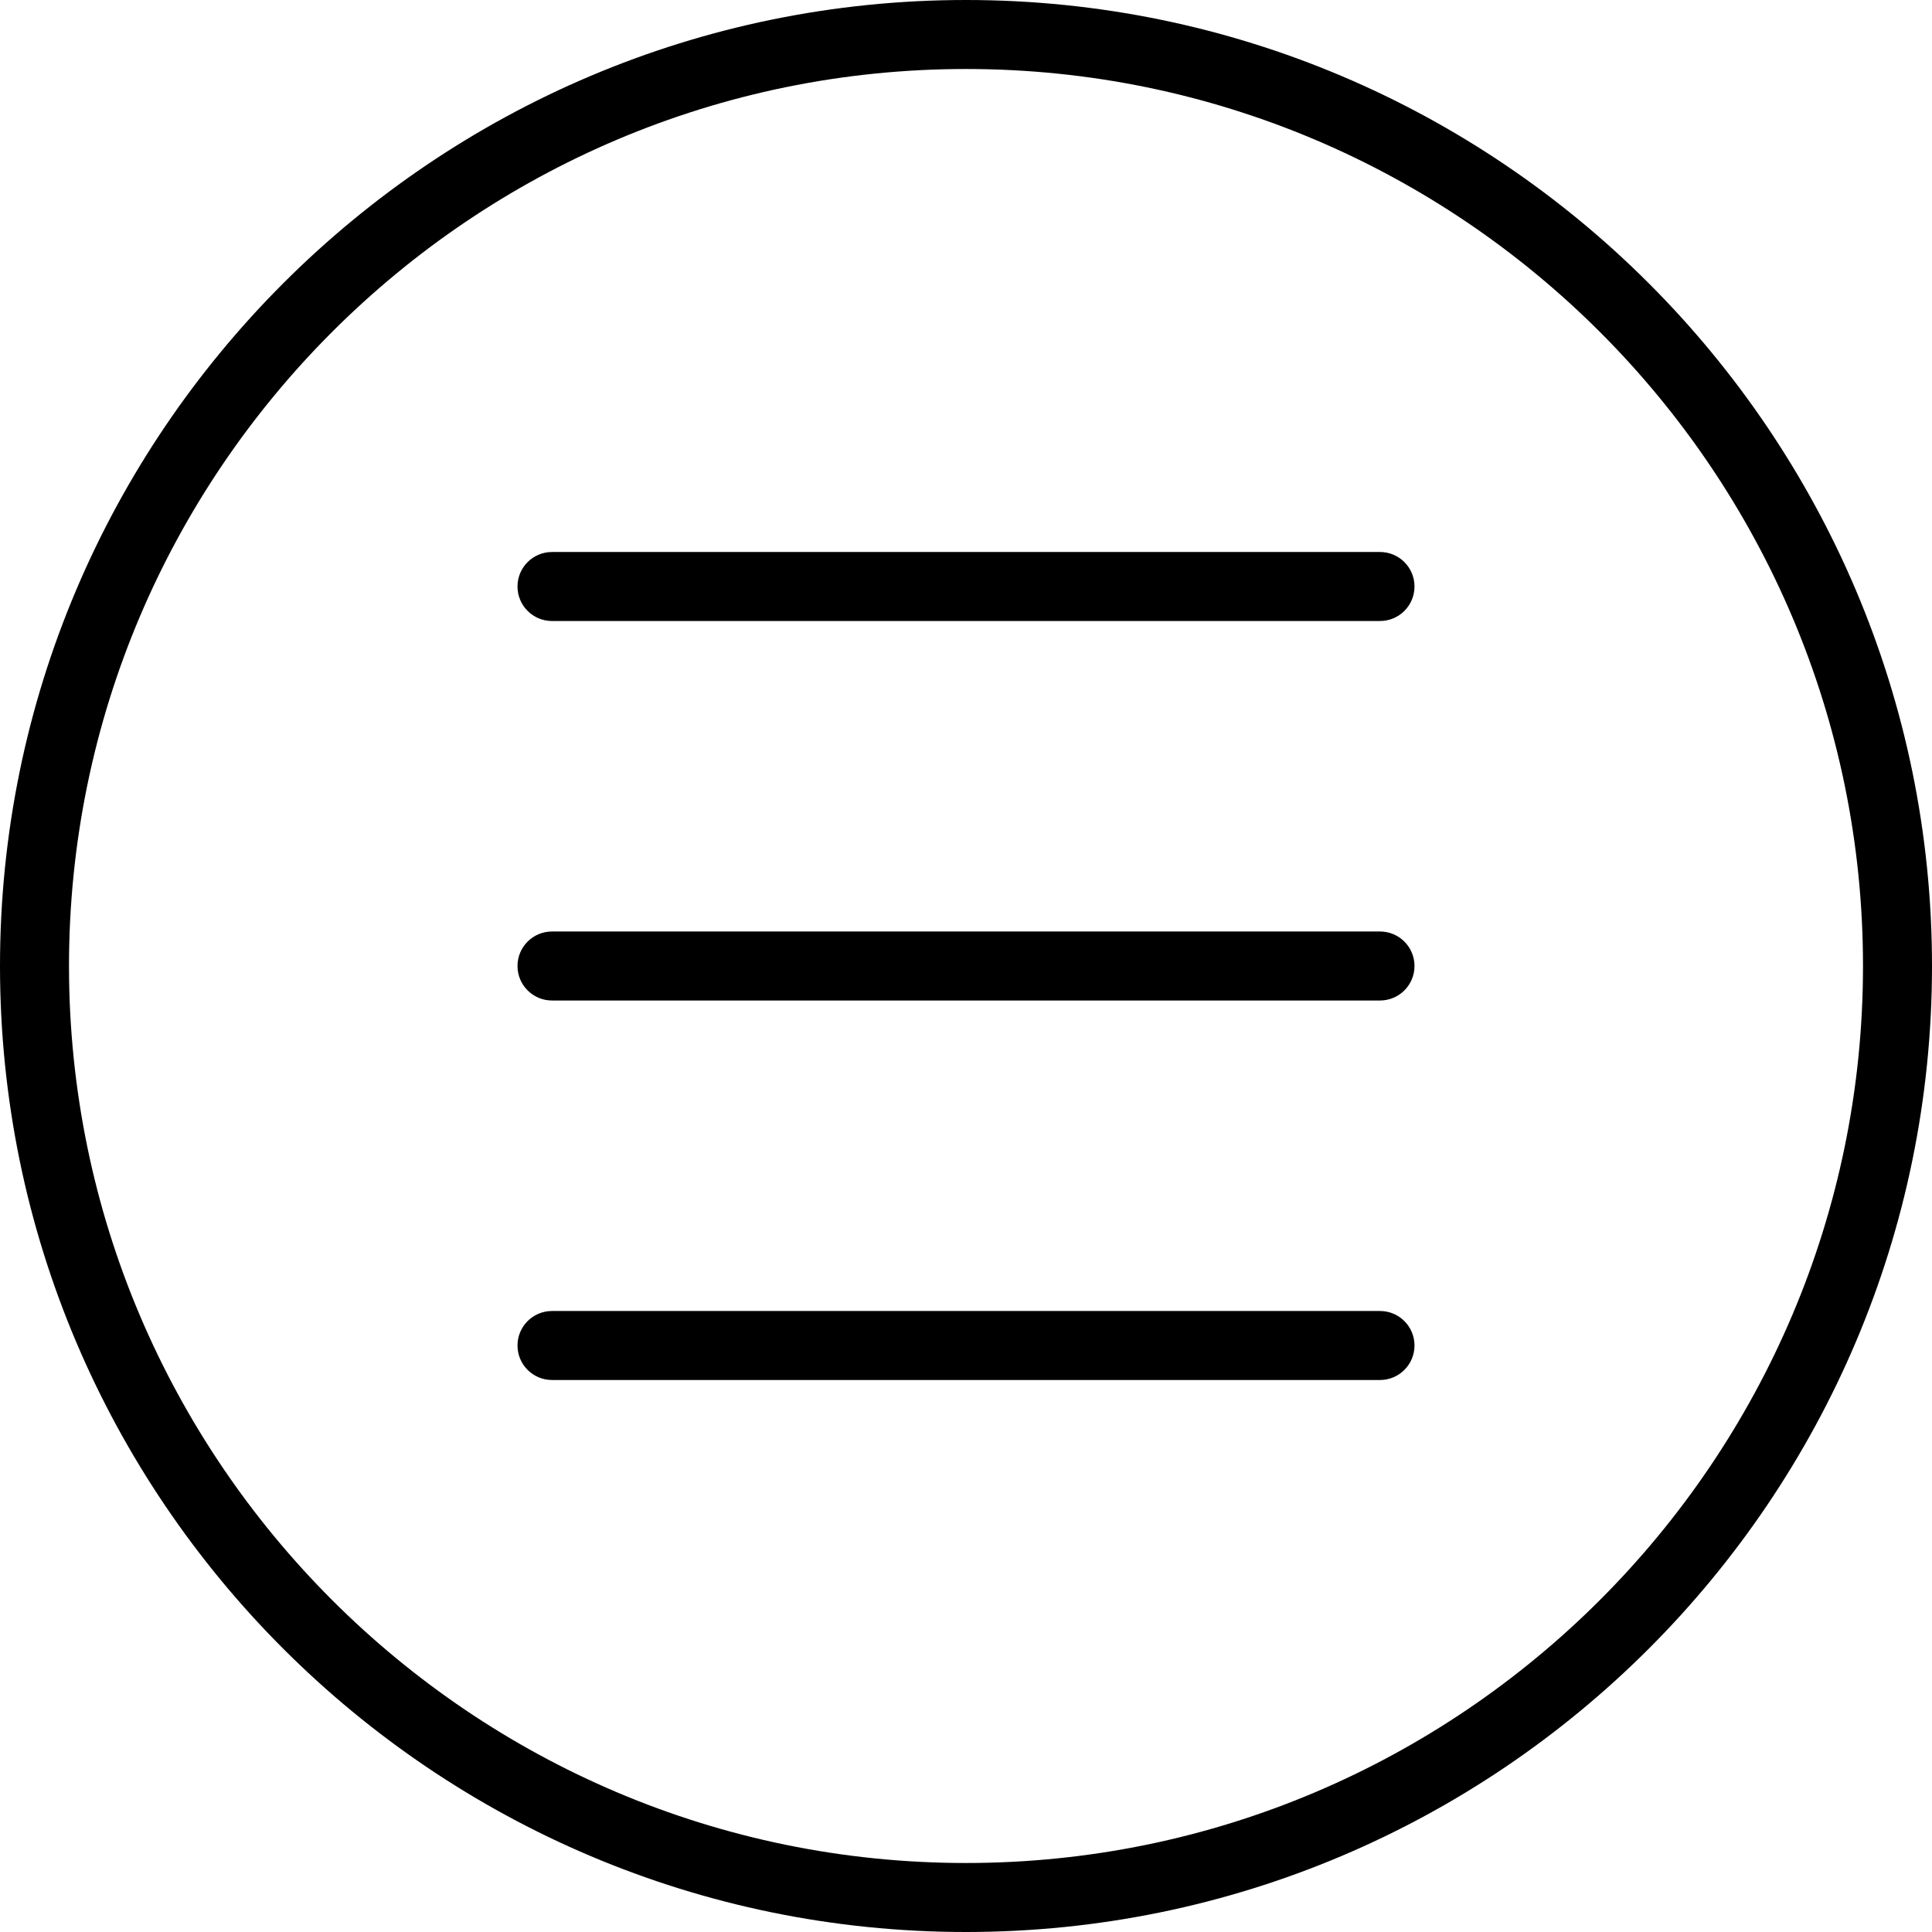
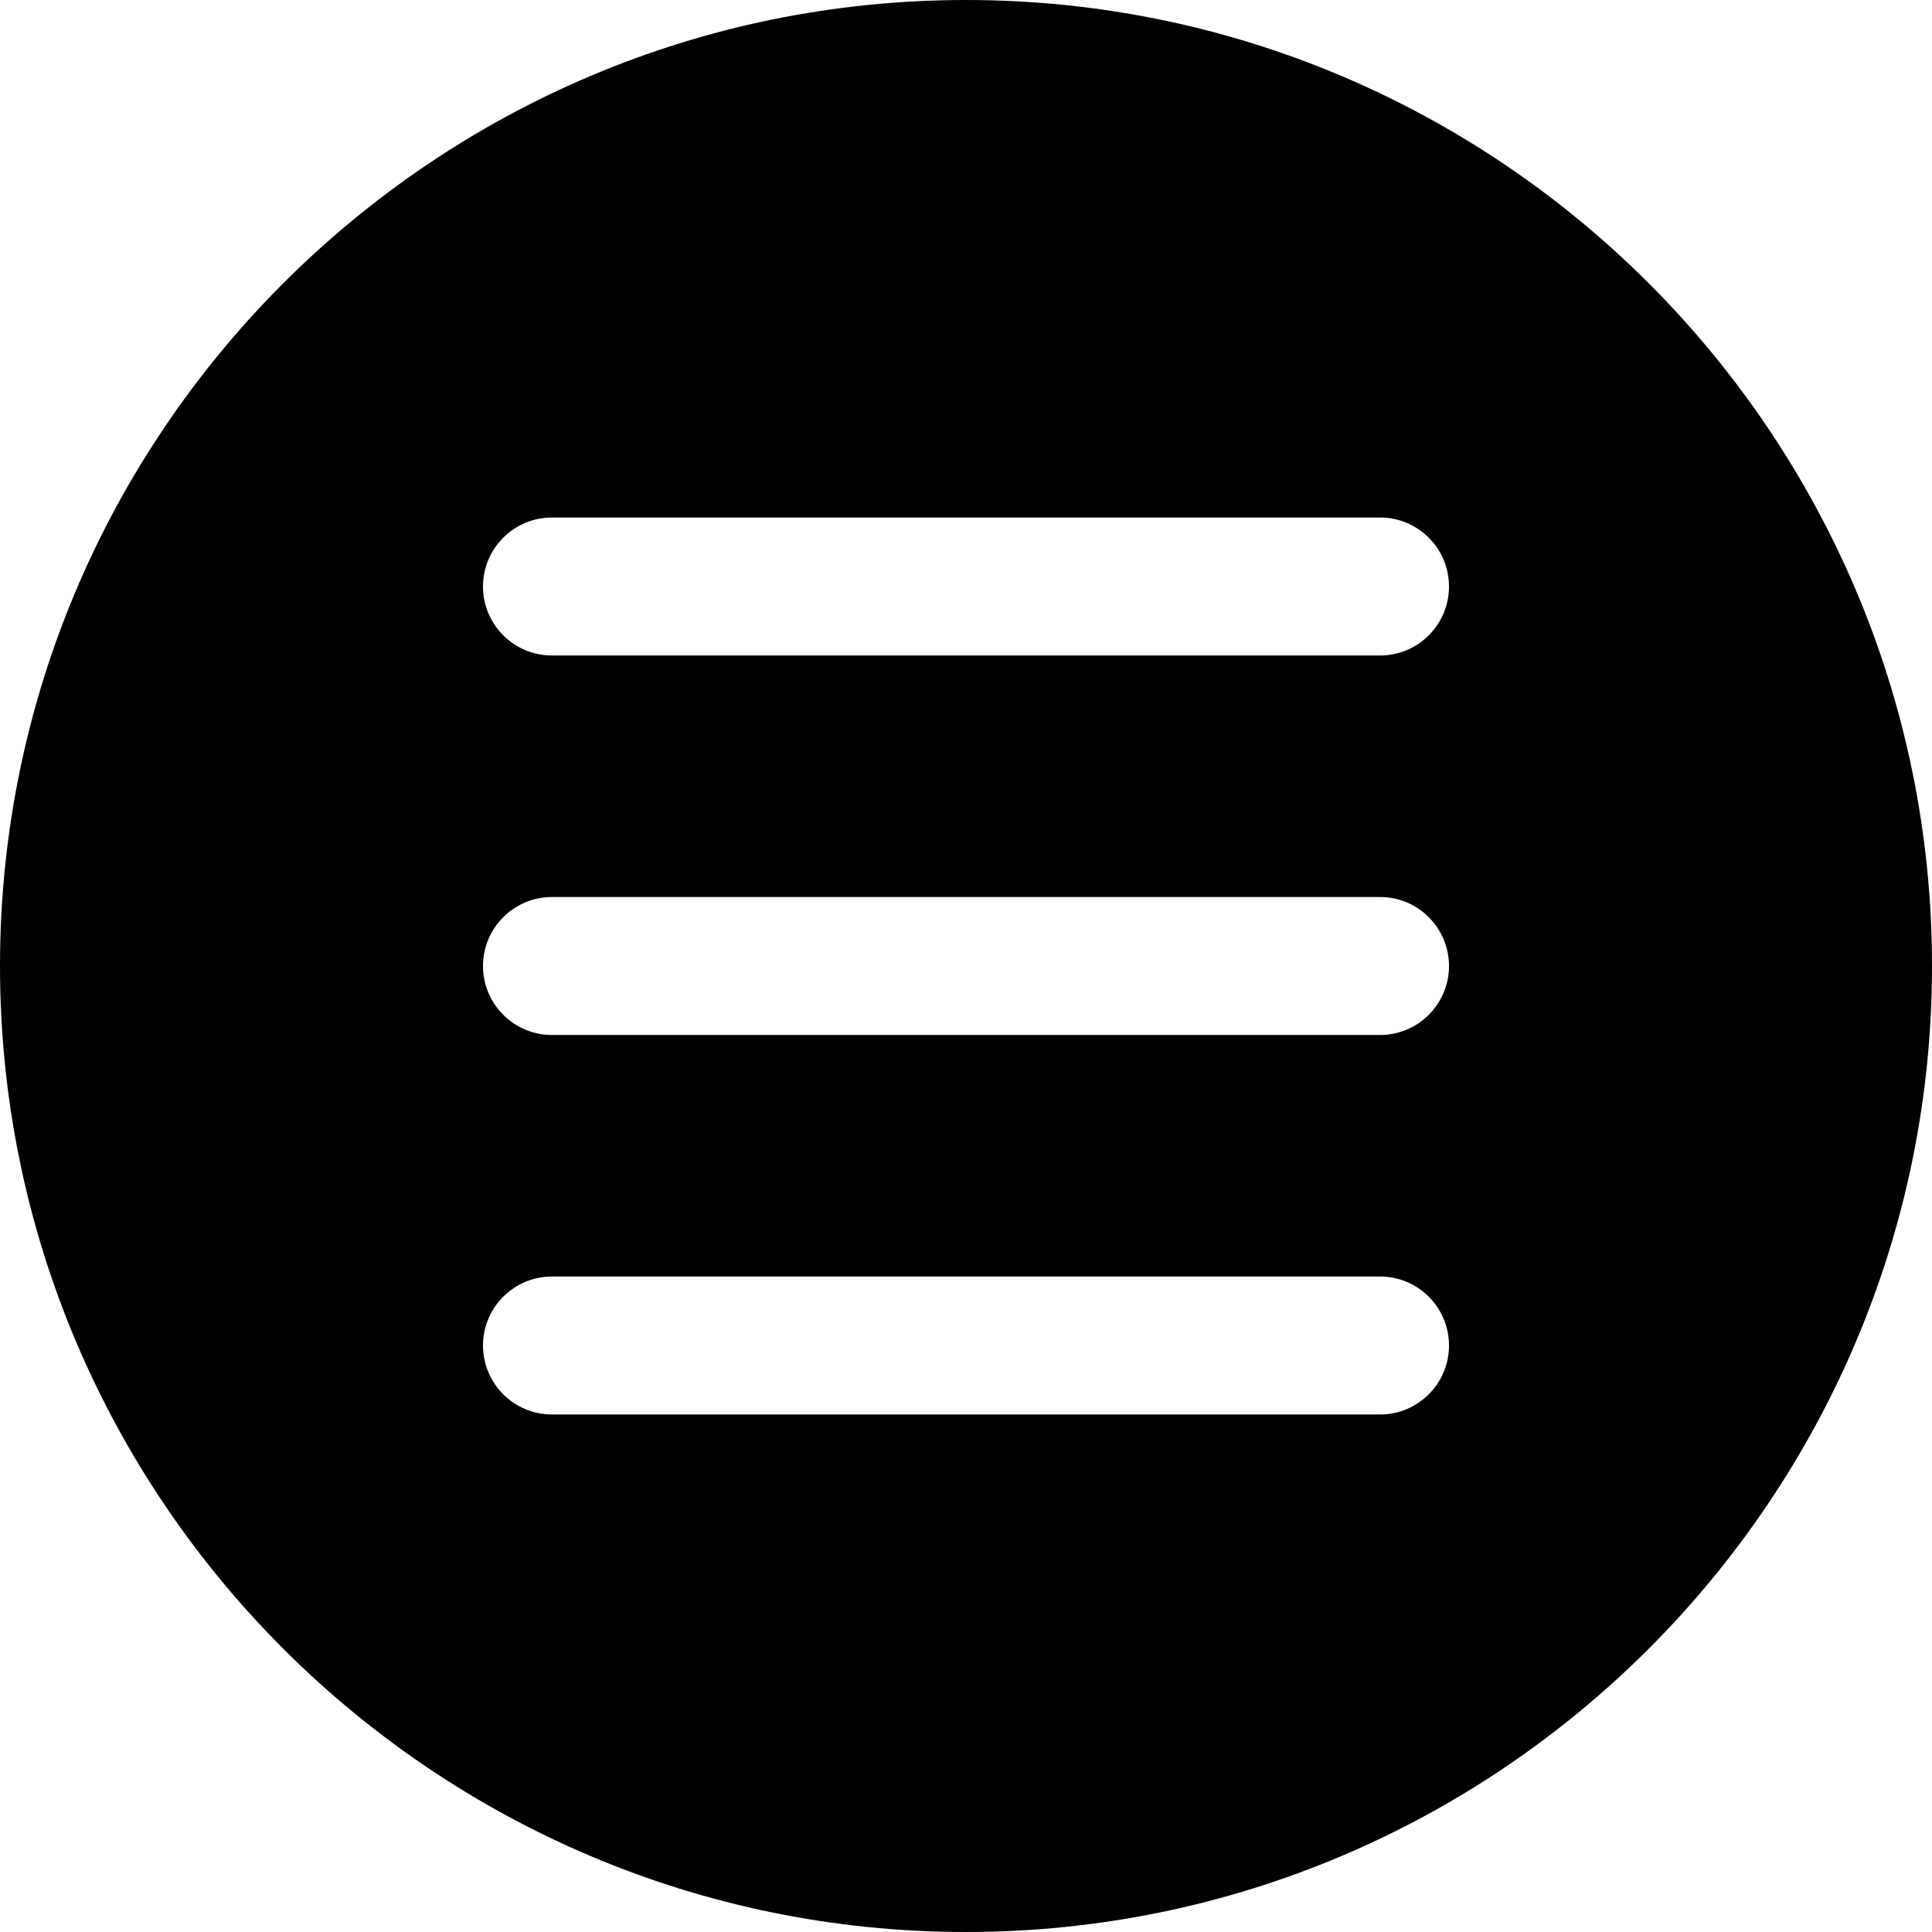
<svg xmlns="http://www.w3.org/2000/svg" version="1.1" id="Capa_1" x="0px" y="0px" viewBox="0 0 56 56" style="enable-background:new 0 0 56 56;" xml:space="preserve">
-   <g>
-     <path d="M28,0C12.561,0,0,12.561,0,28s12.561,28,28,28s28-12.561,28-28S43.439,0,28,0z M28,54C13.663,54,2,42.336,2,28   S13.663,2,28,2s26,11.664,26,26S42.337,54,28,54z" />
-     <path d="M40,16H16c-0.553,0-1,0.448-1,1s0.447,1,1,1h24c0.553,0,1-0.448,1-1S40.553,16,40,16z" />
-     <path d="M40,27H16c-0.553,0-1,0.448-1,1s0.447,1,1,1h24c0.553,0,1-0.448,1-1S40.553,27,40,27z" />
-     <path d="M40,38H16c-0.553,0-1,0.448-1,1s0.447,1,1,1h24c0.553,0,1-0.448,1-1S40.553,38,40,38z" />
-   </g>
+   <path d="M28,0C12.561,0,0,12.561,0,28s12.561,28,28,28s28-12.561,28-28S43.439,0,28,0z M40,41H16c-1.104,0-2-0.896-2-2s0.896-2,2-2  h24c1.104,0,2,0.896,2,2S41.104,41,40,41z M40,30H16c-1.104,0-2-0.896-2-2s0.896-2,2-2h24c1.104,0,2,0.896,2,2S41.104,30,40,30z   M40,19H16c-1.104,0-2-0.896-2-2s0.896-2,2-2h24c1.104,0,2,0.896,2,2S41.104,19,40,19z" />
  <g>
</g>
  <g>
</g>
  <g>
</g>
  <g>
</g>
  <g>
</g>
  <g>
</g>
  <g>
</g>
  <g>
</g>
  <g>
</g>
  <g>
</g>
  <g>
</g>
  <g>
</g>
  <g>
</g>
  <g>
</g>
  <g>
</g>
</svg>
